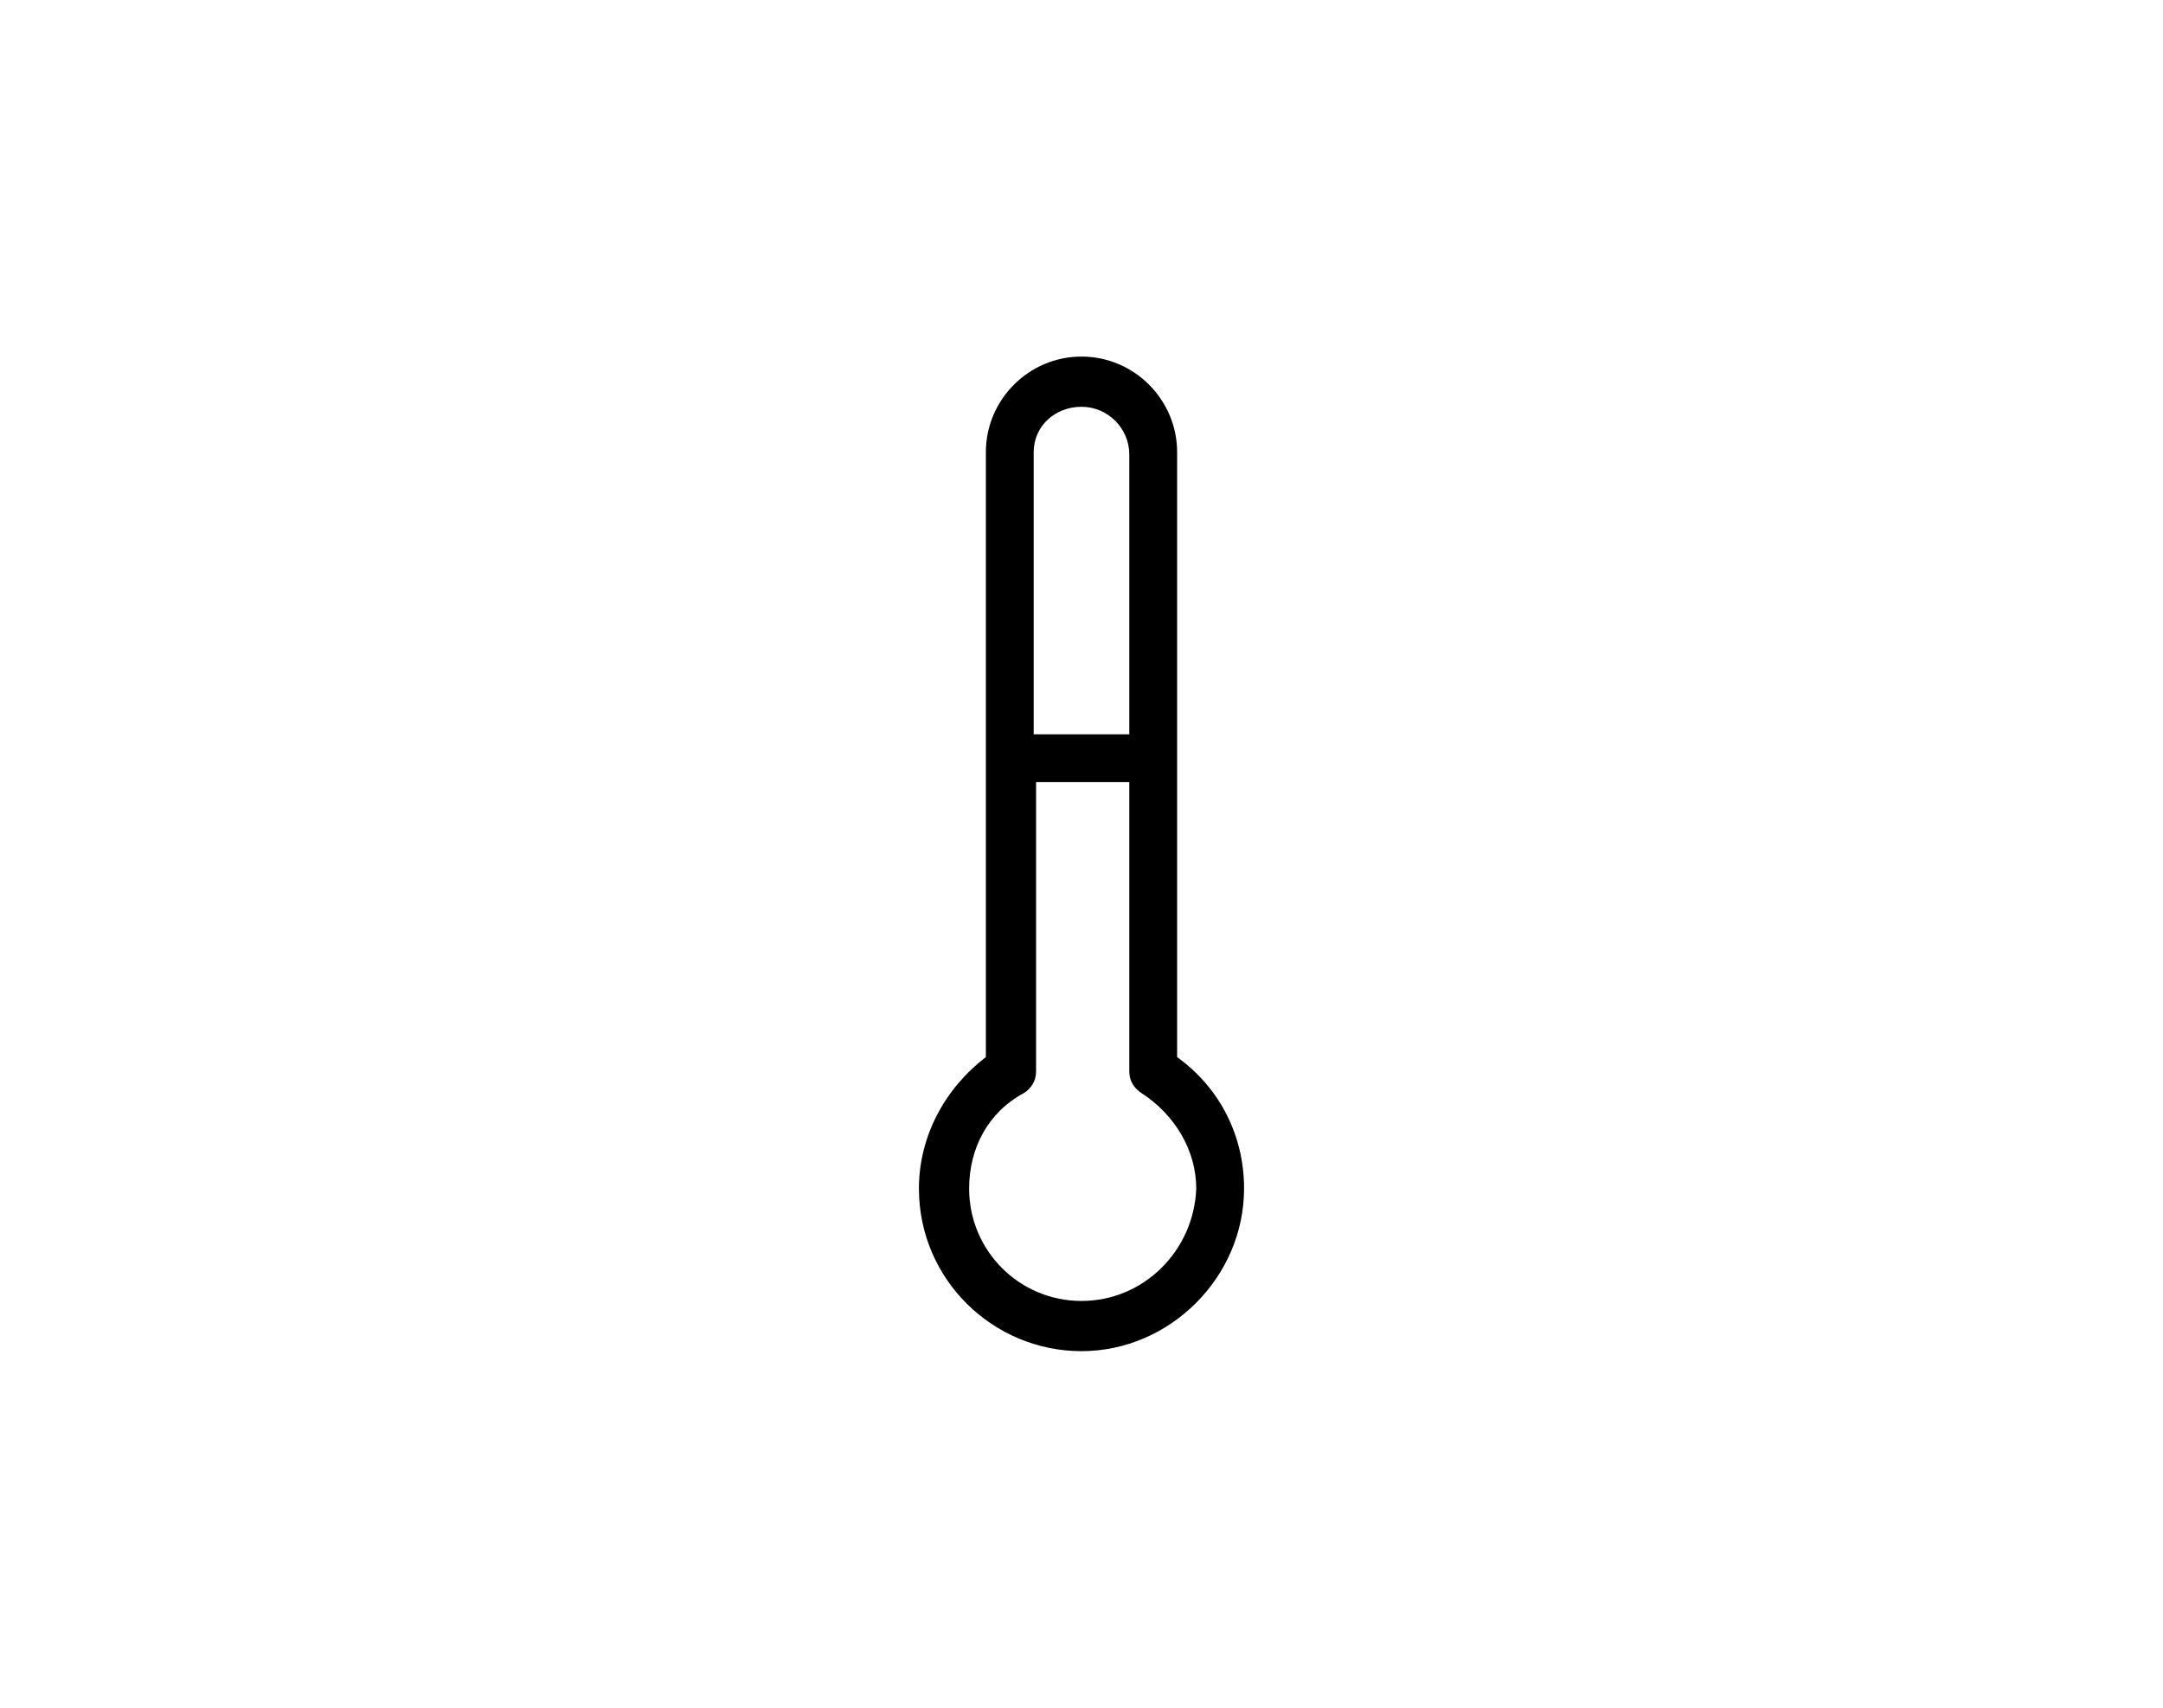
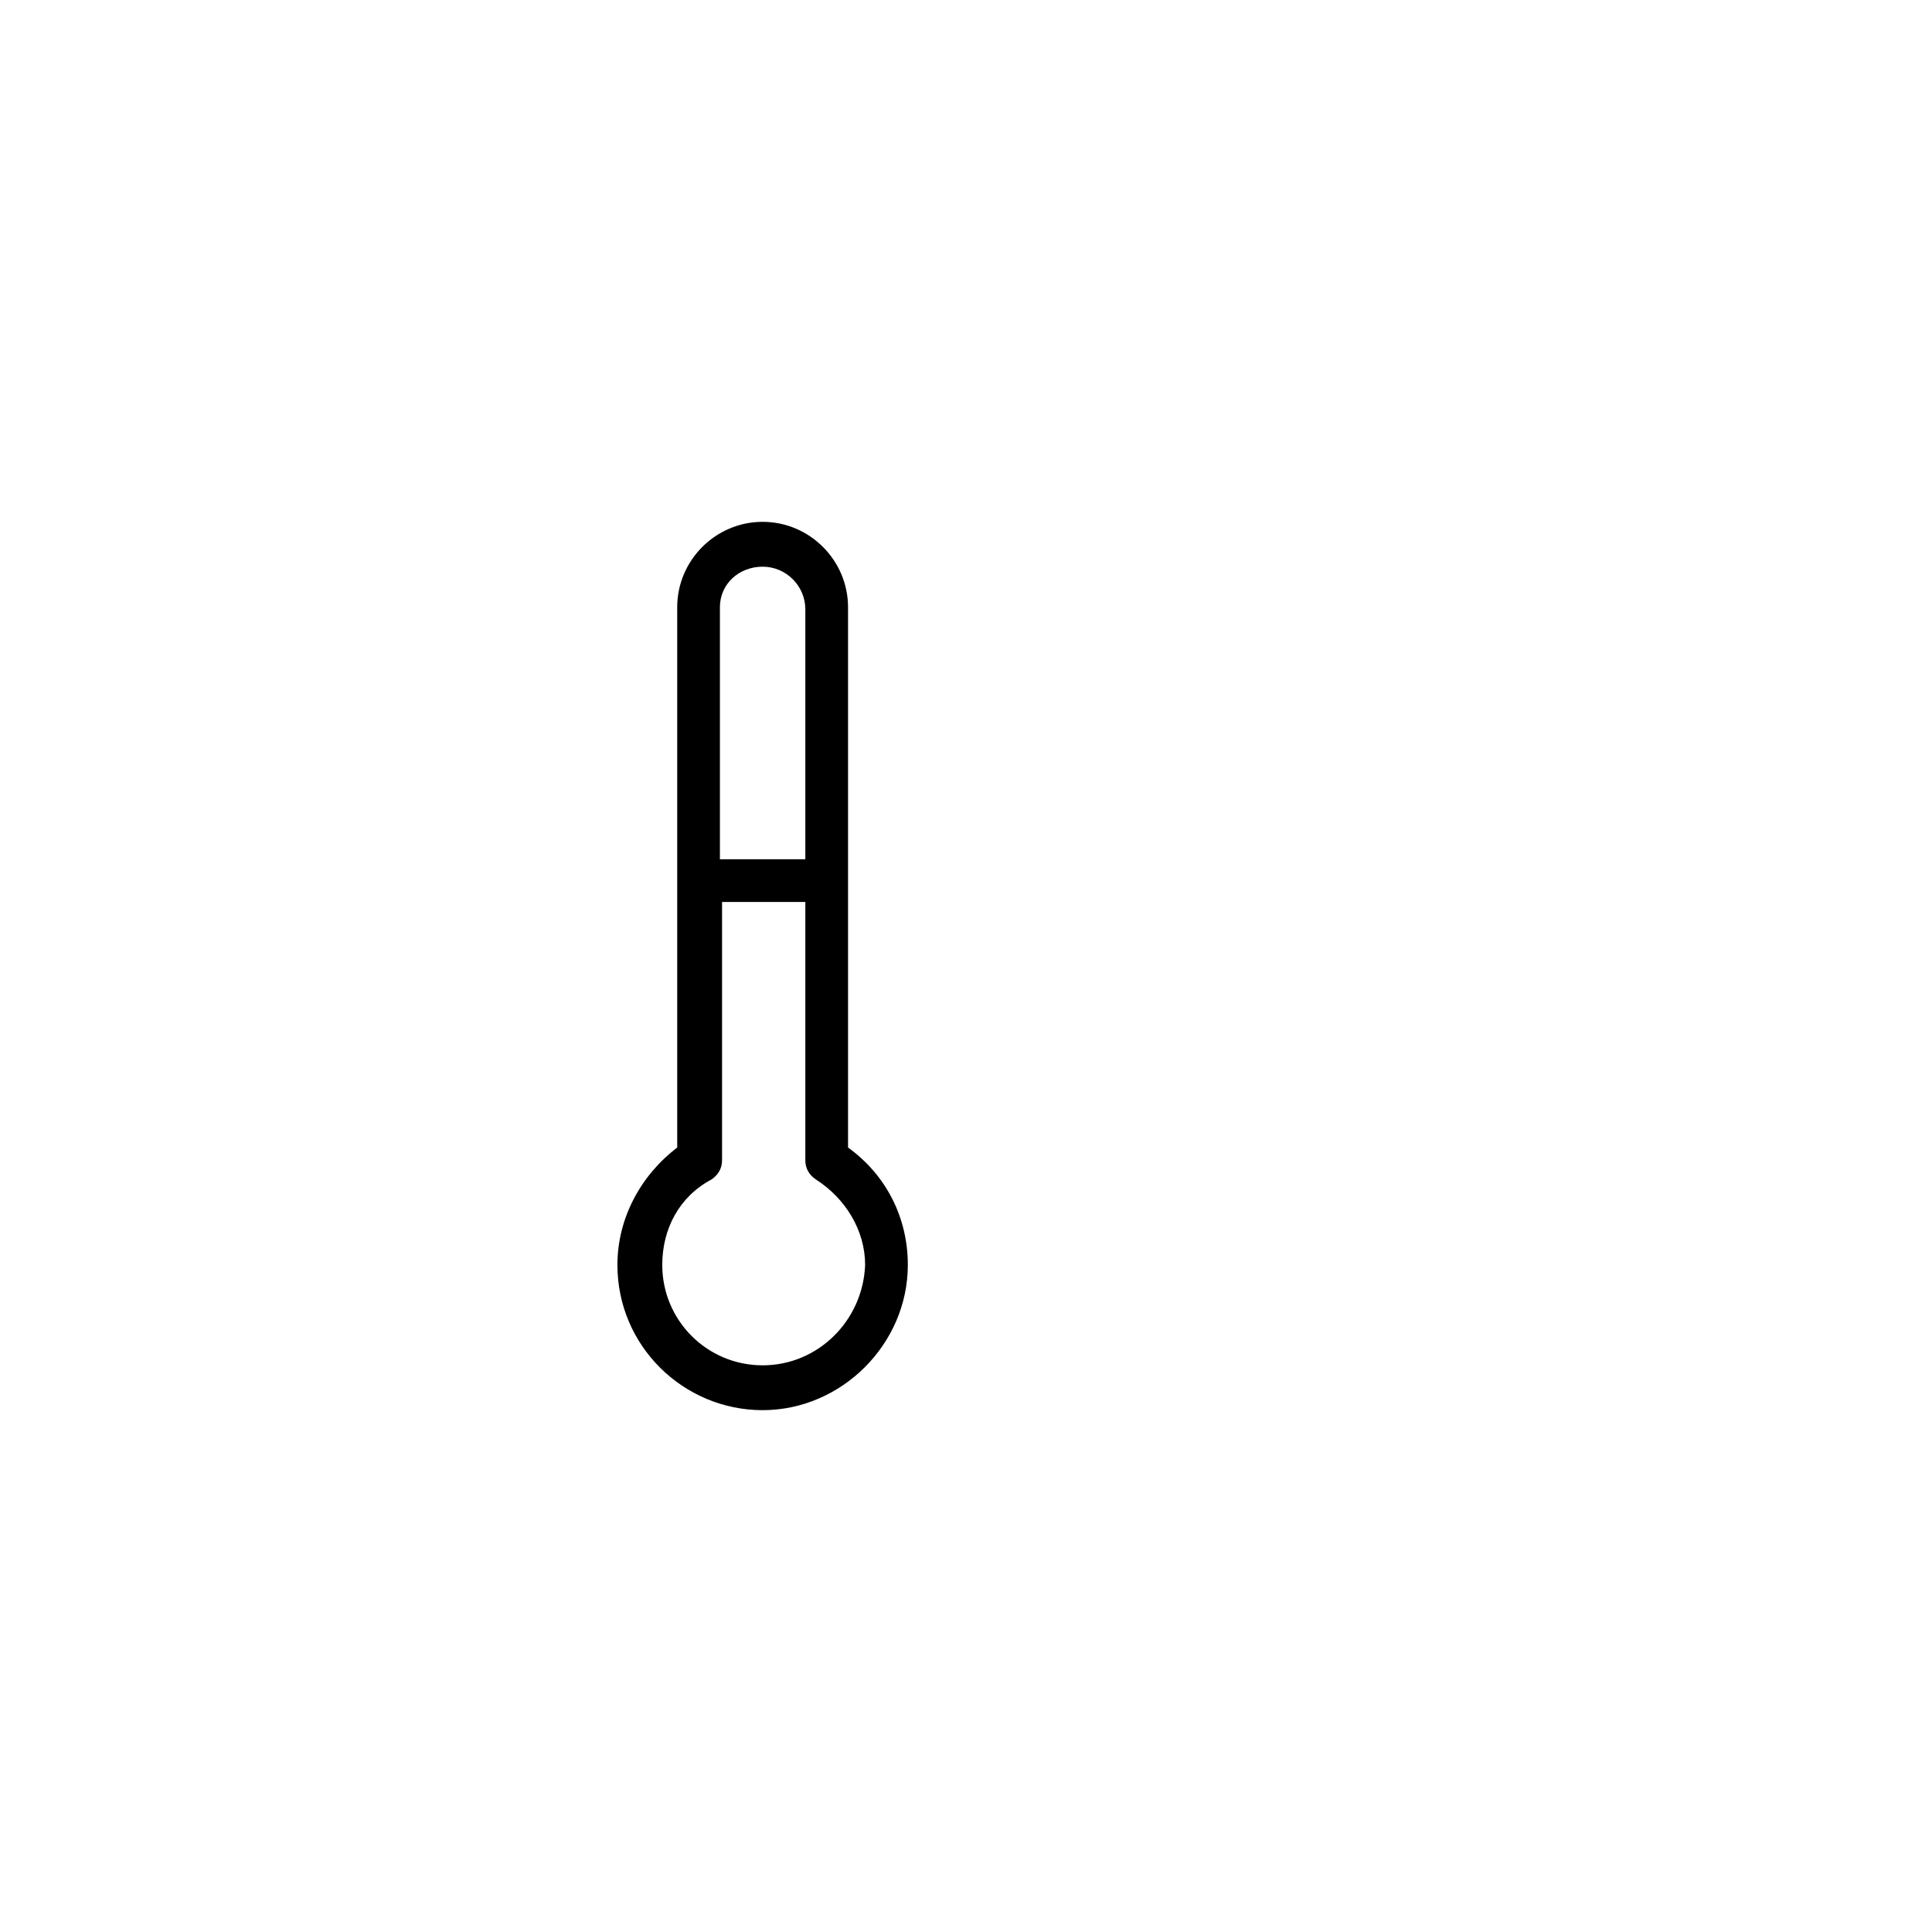
- <svg xmlns="http://www.w3.org/2000/svg" version="1.1" id="Layer_1" x="0px" y="0px" width="538.583px" height="425.197px" viewBox="-56.693 0 538.583 425.197" enable-background="new -56.693 0 538.583 425.197" xml:space="preserve">
+ <svg xmlns="http://www.w3.org/2000/svg" version="1.1" id="Layer_1" x="0px" y="0px" width="538.582px" height="538.583px" viewBox="0 -56.693 538.582 538.583" enable-background="new 0 -56.693 538.582 538.583" xml:space="preserve">
  <g>
-     <path d="M236.409,263.198V112.592c0-13.097-10.715-23.812-23.811-23.812c-13.097,0-23.812,10.715-23.812,23.812v150.606   c-10.12,7.738-16.668,19.645-16.668,32.74c0,22.621,18.453,40.479,40.479,40.479c22.025,0,40.479-18.455,40.479-40.479   C253.077,282.841,247.124,270.937,236.409,263.198z M212.598,101.282c6.547,0,11.905,5.357,11.905,11.905v69.647h-23.811v-70.242   C200.693,106.043,206.051,101.282,212.598,101.282z M212.598,323.917c-15.479,0-27.979-12.502-27.979-27.979   c0-10.119,4.762-19.049,13.691-23.812c1.785-1.189,2.976-2.977,2.976-5.357v-72.028h23.216v72.028c0,2.383,1.19,4.168,2.977,5.357   c8.334,5.357,13.691,14.287,13.691,23.812C240.577,311.415,228.075,323.917,212.598,323.917z" />
+     <path d="M236.409,263.198V112.592c0-13.097-10.716-23.812-23.812-23.812c-13.097,0-23.812,10.715-23.812,23.812v150.606   c-10.12,7.738-16.668,19.645-16.668,32.74c0,22.621,18.452,40.479,40.479,40.479c22.025,0,40.479-18.455,40.479-40.479   C253.077,282.841,247.124,270.937,236.409,263.198z M212.598,101.282c6.547,0,11.905,5.357,11.905,11.905v69.647h-23.812v-70.242   C200.693,106.043,206.051,101.282,212.598,101.282z M212.598,323.917c-15.479,0-27.979-12.502-27.979-27.979   c0-10.119,4.762-19.049,13.69-23.812c1.785-1.189,2.977-2.977,2.977-5.357v-72.027h23.216v72.027c0,2.383,1.189,4.168,2.977,5.357   c8.334,5.357,13.691,14.287,13.691,23.812C240.577,311.415,228.075,323.917,212.598,323.917z" />
  </g>
</svg>
